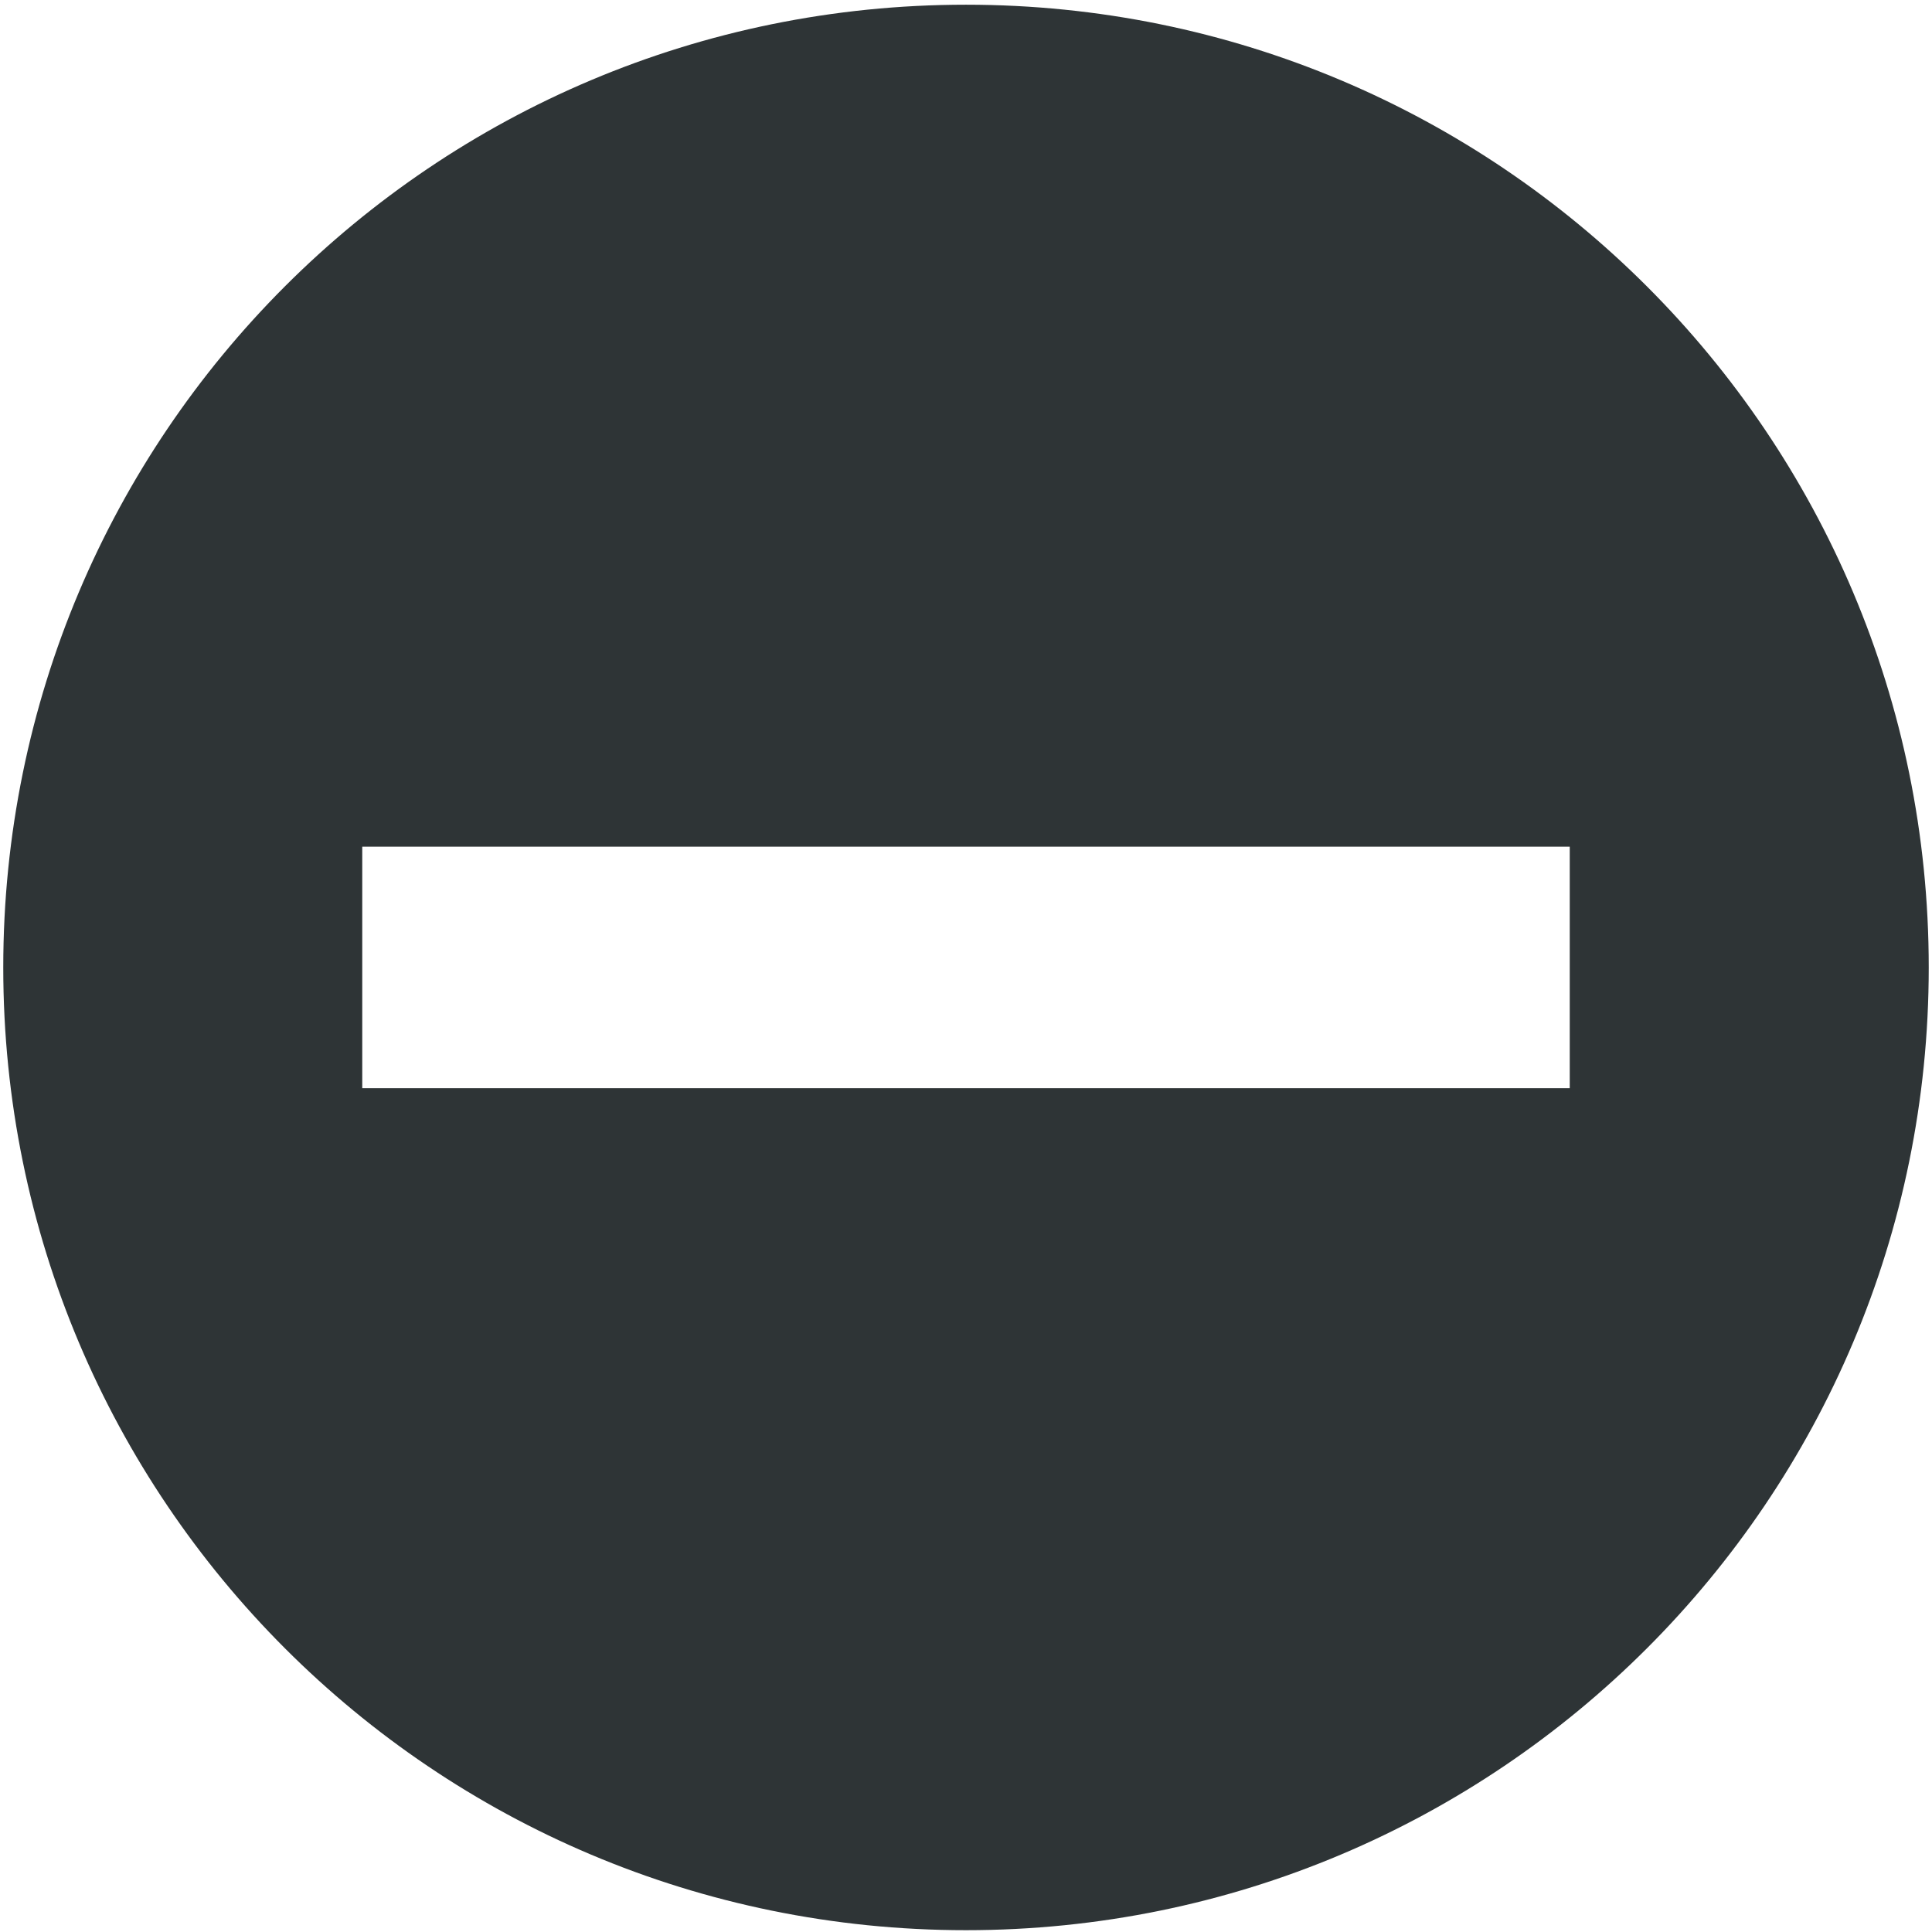
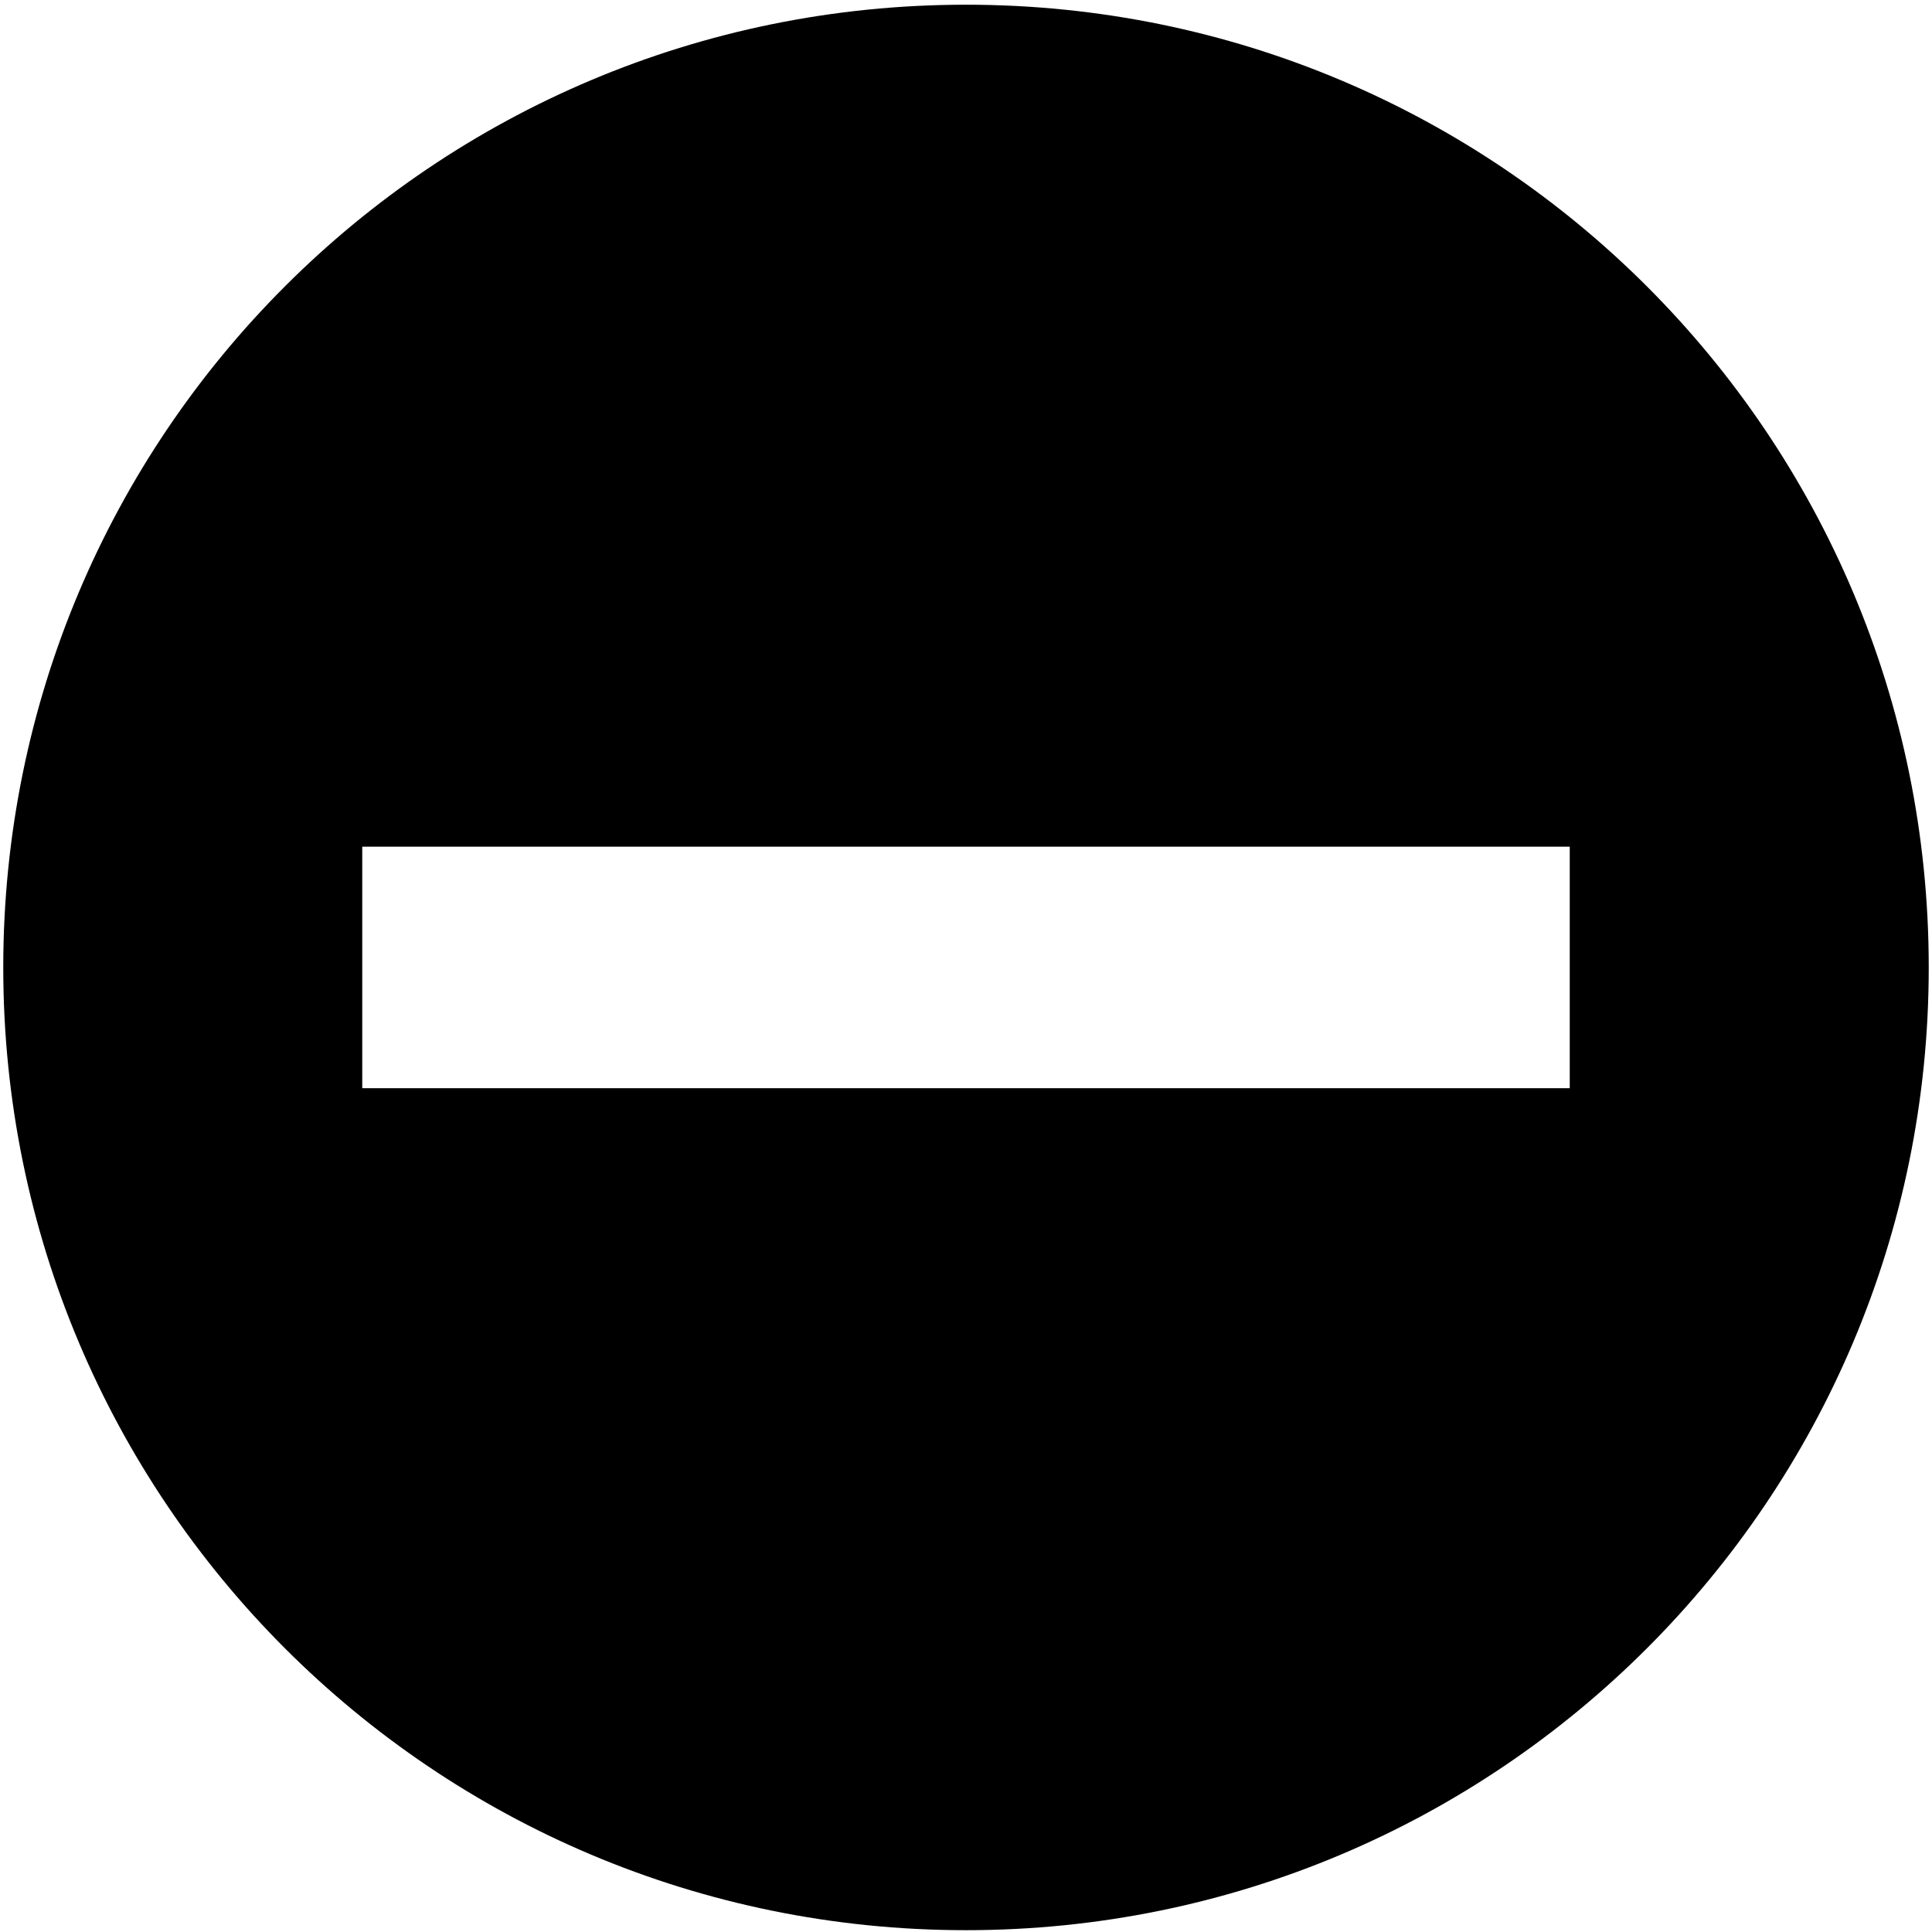
<svg xmlns="http://www.w3.org/2000/svg" height="16px" viewBox="0 0 16 16" width="16px">
-   <path d="m 8 0.039 c -4.41 0 -7.973 3.562 -7.973 7.973 c 0 4.406 3.563 7.973 7.973 7.973 c 4.406 0 7.973 -3.566 7.973 -7.973 c 0 -4.41 -3.566 -7.973 -7.973 -7.973 z m -5 6.973 h 10 v 2 h -10 z m 0 0" fill="#2e3436" />
+   <path d="m 8 0.039 c -4.41 0 -7.973 3.562 -7.973 7.973 c 0 4.406 3.563 7.973 7.973 7.973 c 4.406 0 7.973 -3.566 7.973 -7.973 c 0 -4.41 -3.566 -7.973 -7.973 -7.973 z m -5 6.973 h 10 v 2 h -10 z m 0 0" />
</svg>
